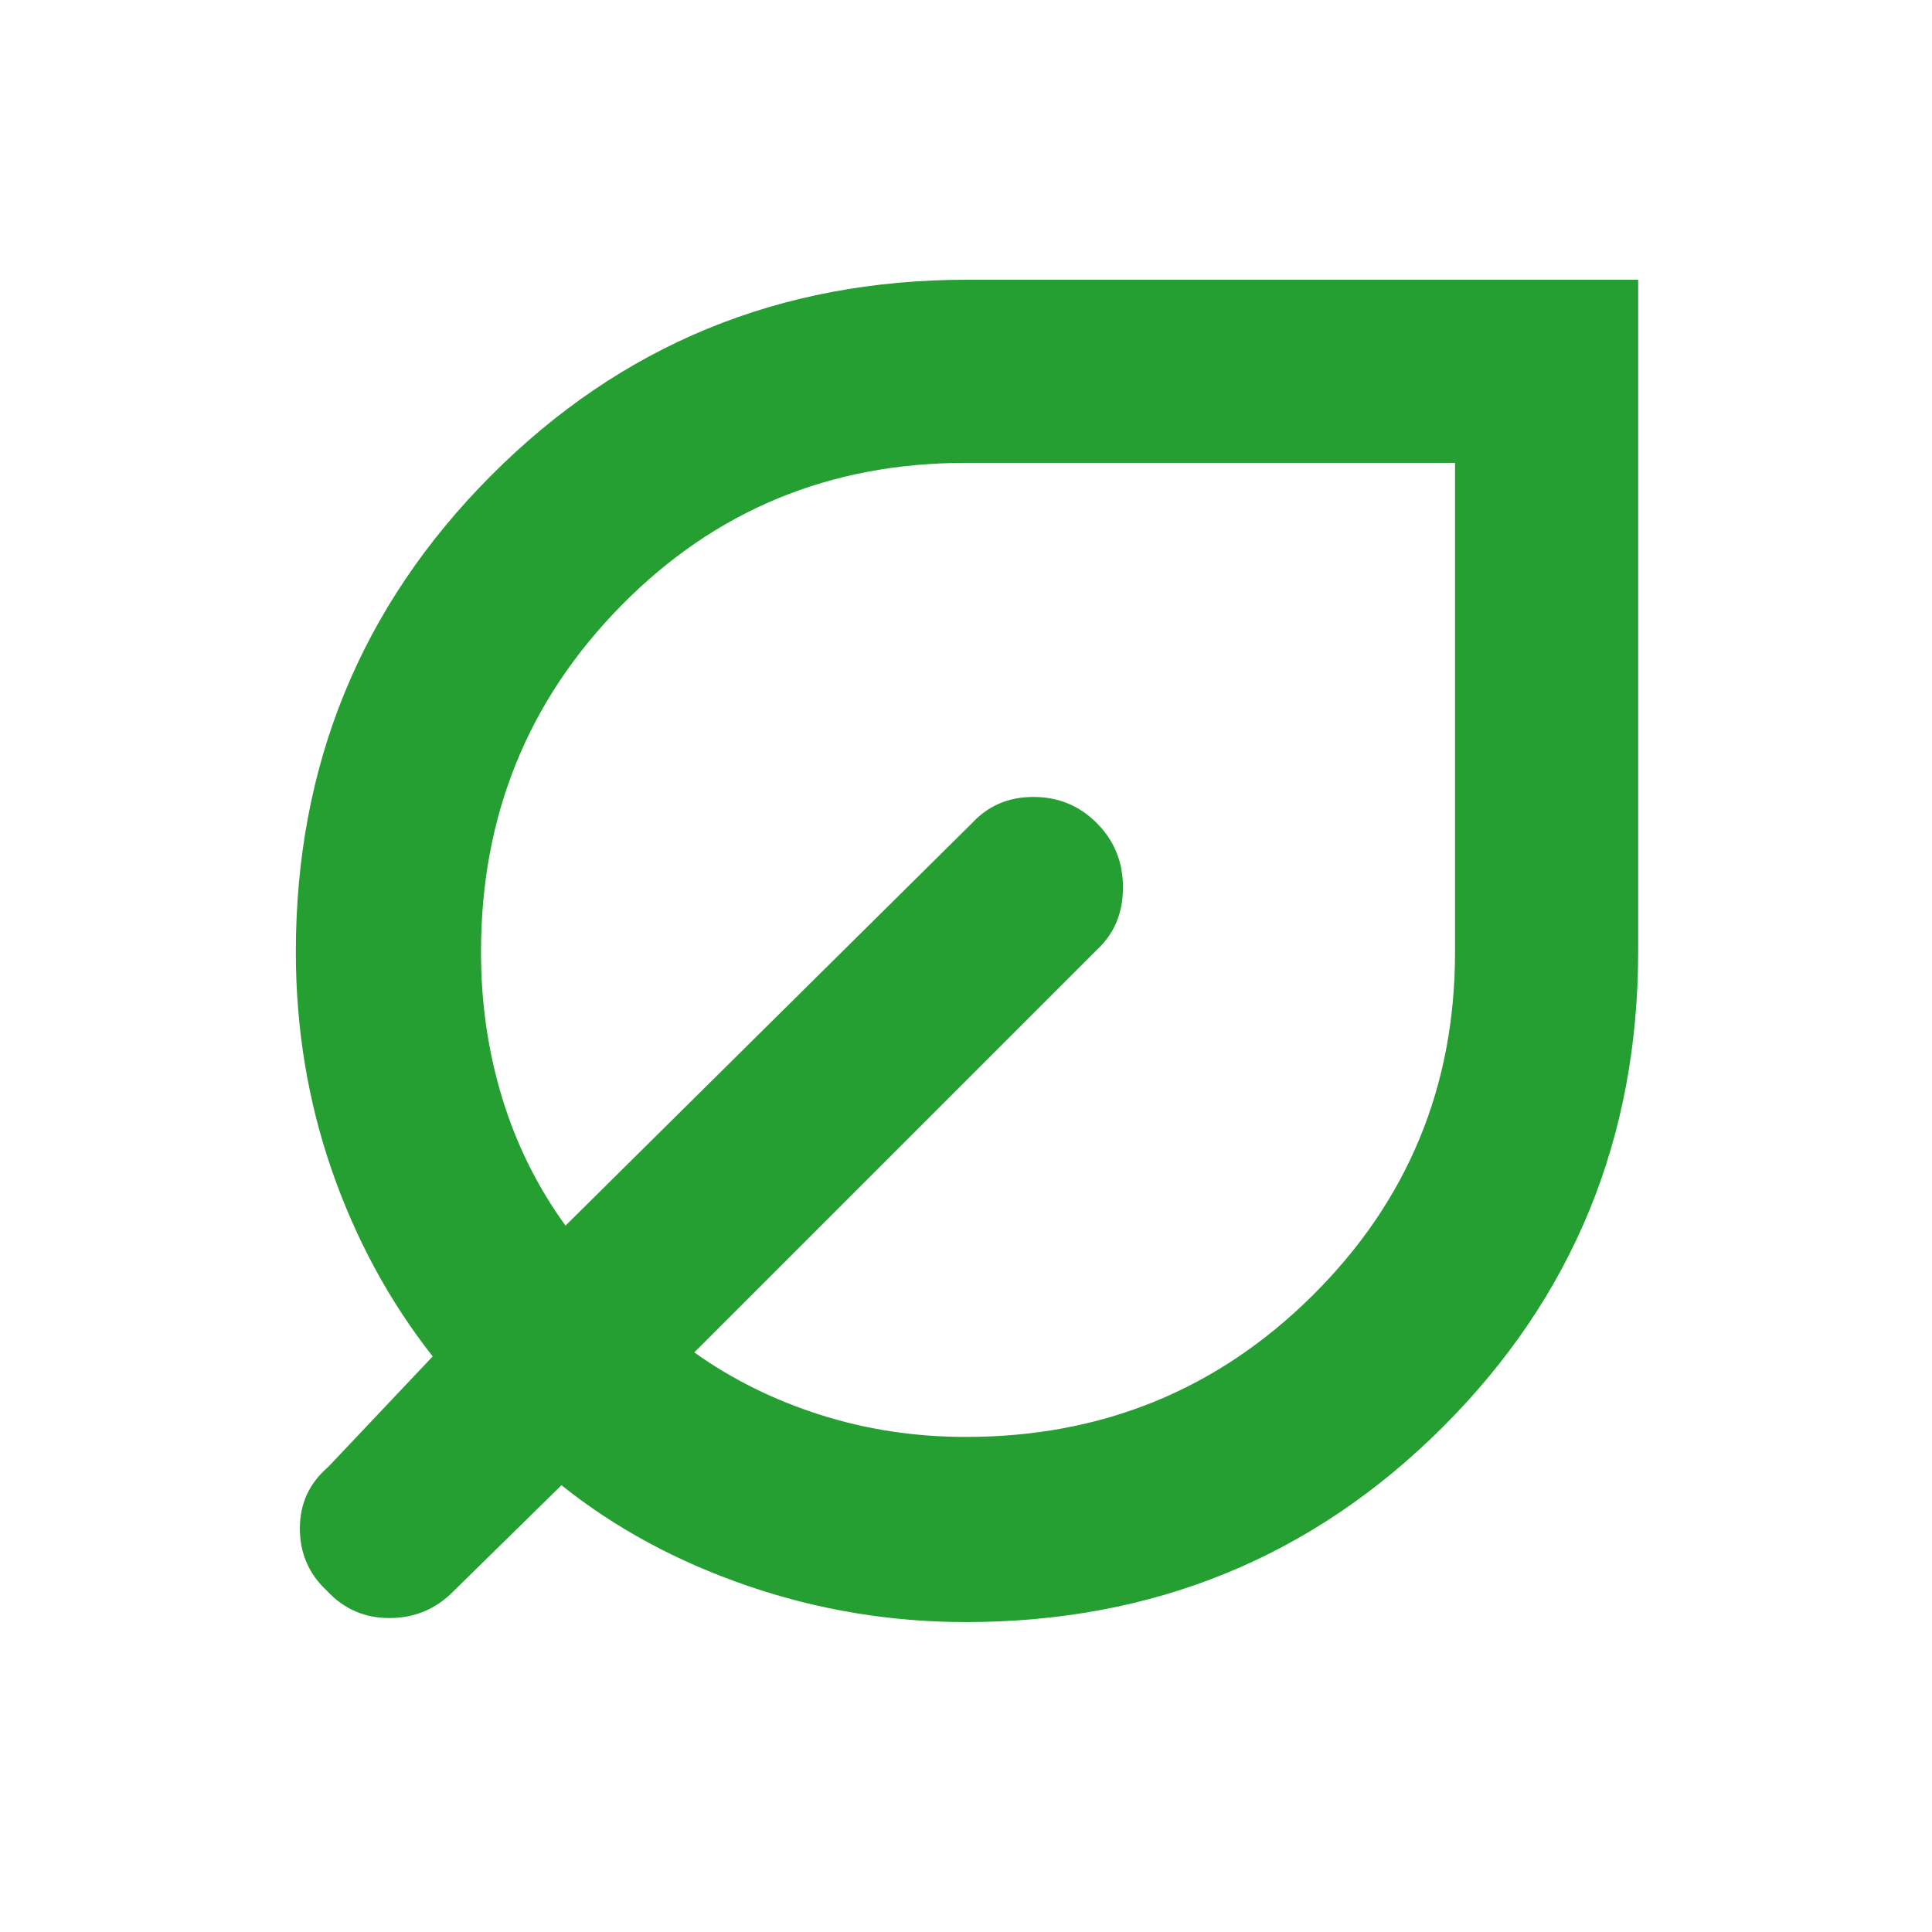
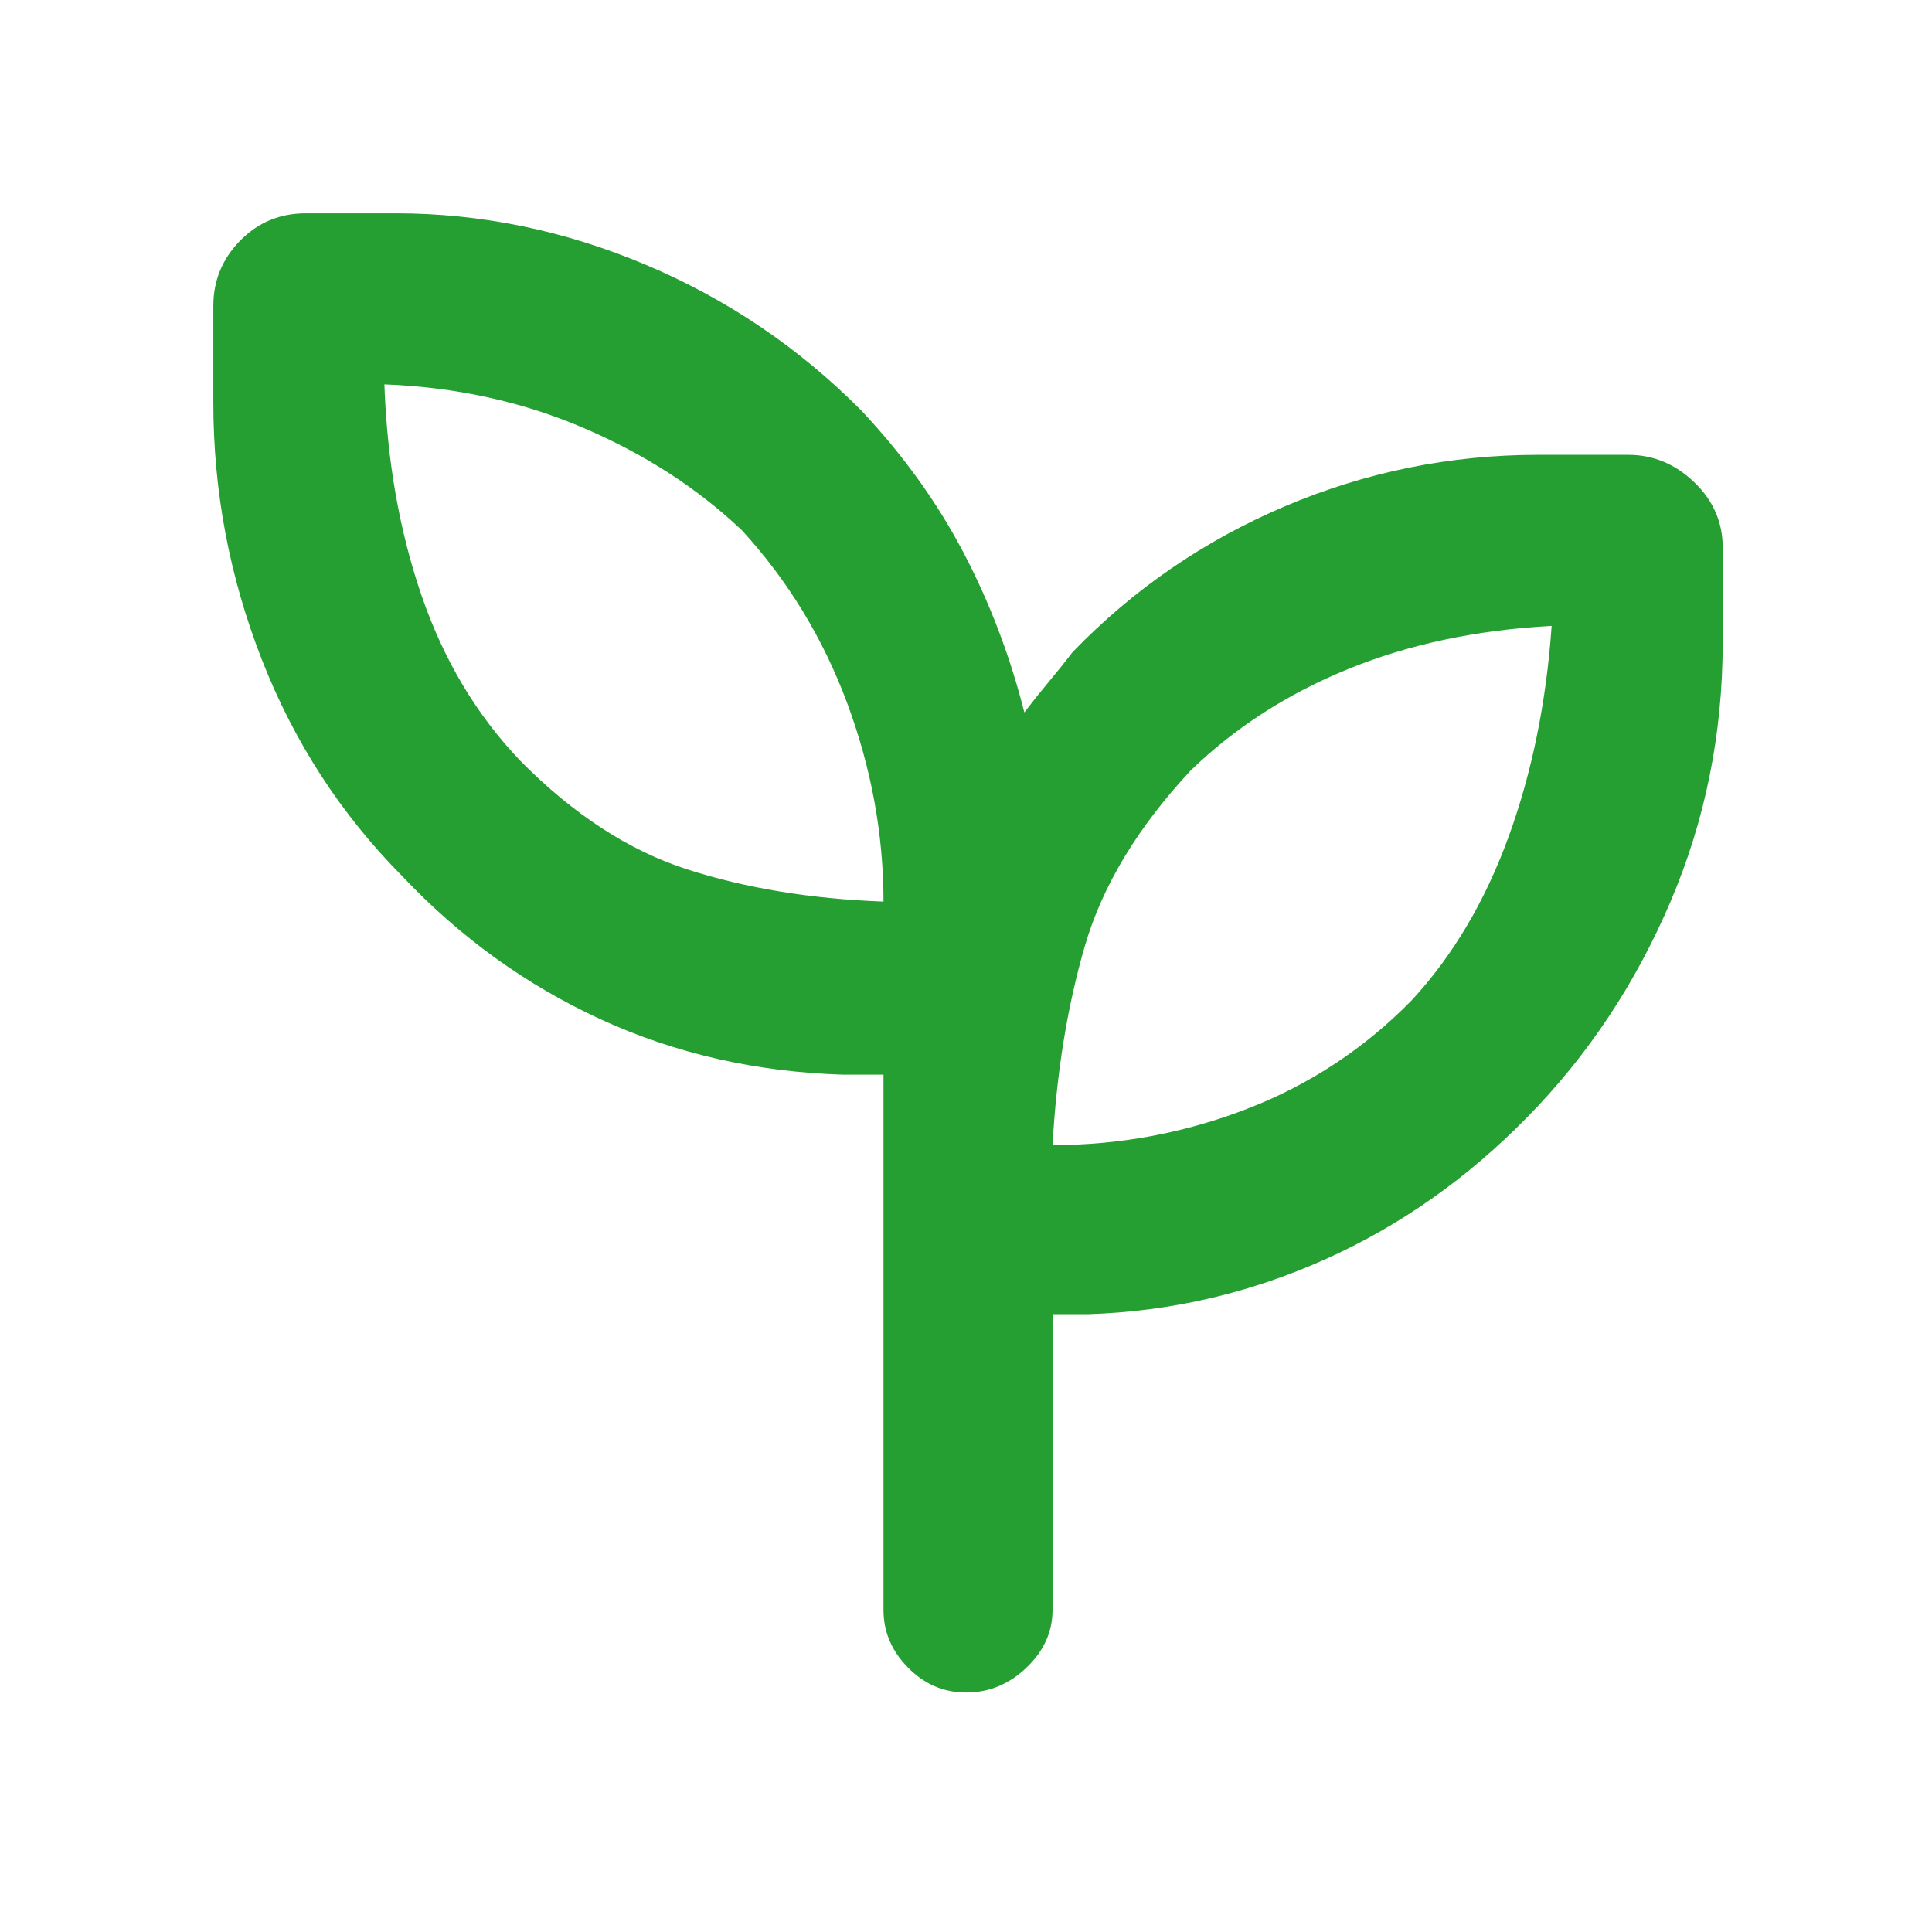
- <svg xmlns="http://www.w3.org/2000/svg" height="49" viewBox="0 96 960 960" width="49">
-   <path fill="#259f31" d="M480 902q-56 0-108.5-18T279 834l-54 53q-13 13-31.5 13t-31-13.5Q149 874 149 855.5t14-30.5l52-55q-32.343-41.163-50.172-92.658Q147 625.846 147 569q0-139.212 96.923-236.606Q340.847 235 480.5 235H814v333.5q0 139.653-97.069 236.577Q619.862 902 480 902Zm0-92q101.333 0 172.167-70.25Q723 669.5 723 569.059V326H479.824Q378.5 326 308.75 396.833 239 467.667 239 569q0 37.936 10.5 72.468Q260 676 281 705l202-200q12-13 30.5-13t31.413 12.913Q558 517.933 558 536.967 558 556 545 568L345 768q28 20 62.532 31T480 810Zm0-241Z" />
+ <svg xmlns="http://www.w3.org/2000/svg" height="52" viewBox="0 96 960 960" width="52">
+   <path fill="#259f31" d="M480.035 937q-16.66 0-28.847-12.375Q439 912.25 439 896V630h-20q-65-2-120.5-27.5t-98.5-71q-45.839-46.208-69.919-107.814Q106 362.079 106 296v-48q0-18.8 13.312-32.4Q132.625 202 152 202h44.549q63.701 0 124.316 25.564T428 300q31 33 50.606 70.276Q498.212 407.552 509 450q5.799-7.639 11.858-14.875T533 420q45.202-46.83 105.443-72.415Q698.683 322 764.449 322H809q18.675 0 32.838 13.6Q856 349.2 856 368v47.231q0 68.123-26.043 129.058Q803.915 605.225 759 651q-45 46-101.061 71Q601.878 747 541 749h-18v147q0 16.25-12.94 28.625T480.035 937ZM439 544q0-50-18-98.5t-52.316-85.971q-33.126-31.387-78.905-50.958Q244 289 191 287q2 57 18.5 105t49 82q39.5 40 83 54t97.5 16Zm84 121q50 0 96.657-18.014Q666.314 628.971 701.5 593q30.5-33 48-80.912Q767 464.176 771 407q-56 3-101.303 21.521Q624.393 447.042 591.5 479q-39.471 42.408-52.486 87.21Q526 611.012 523 665Zm0 0Zm-84-121Z" />
</svg>
